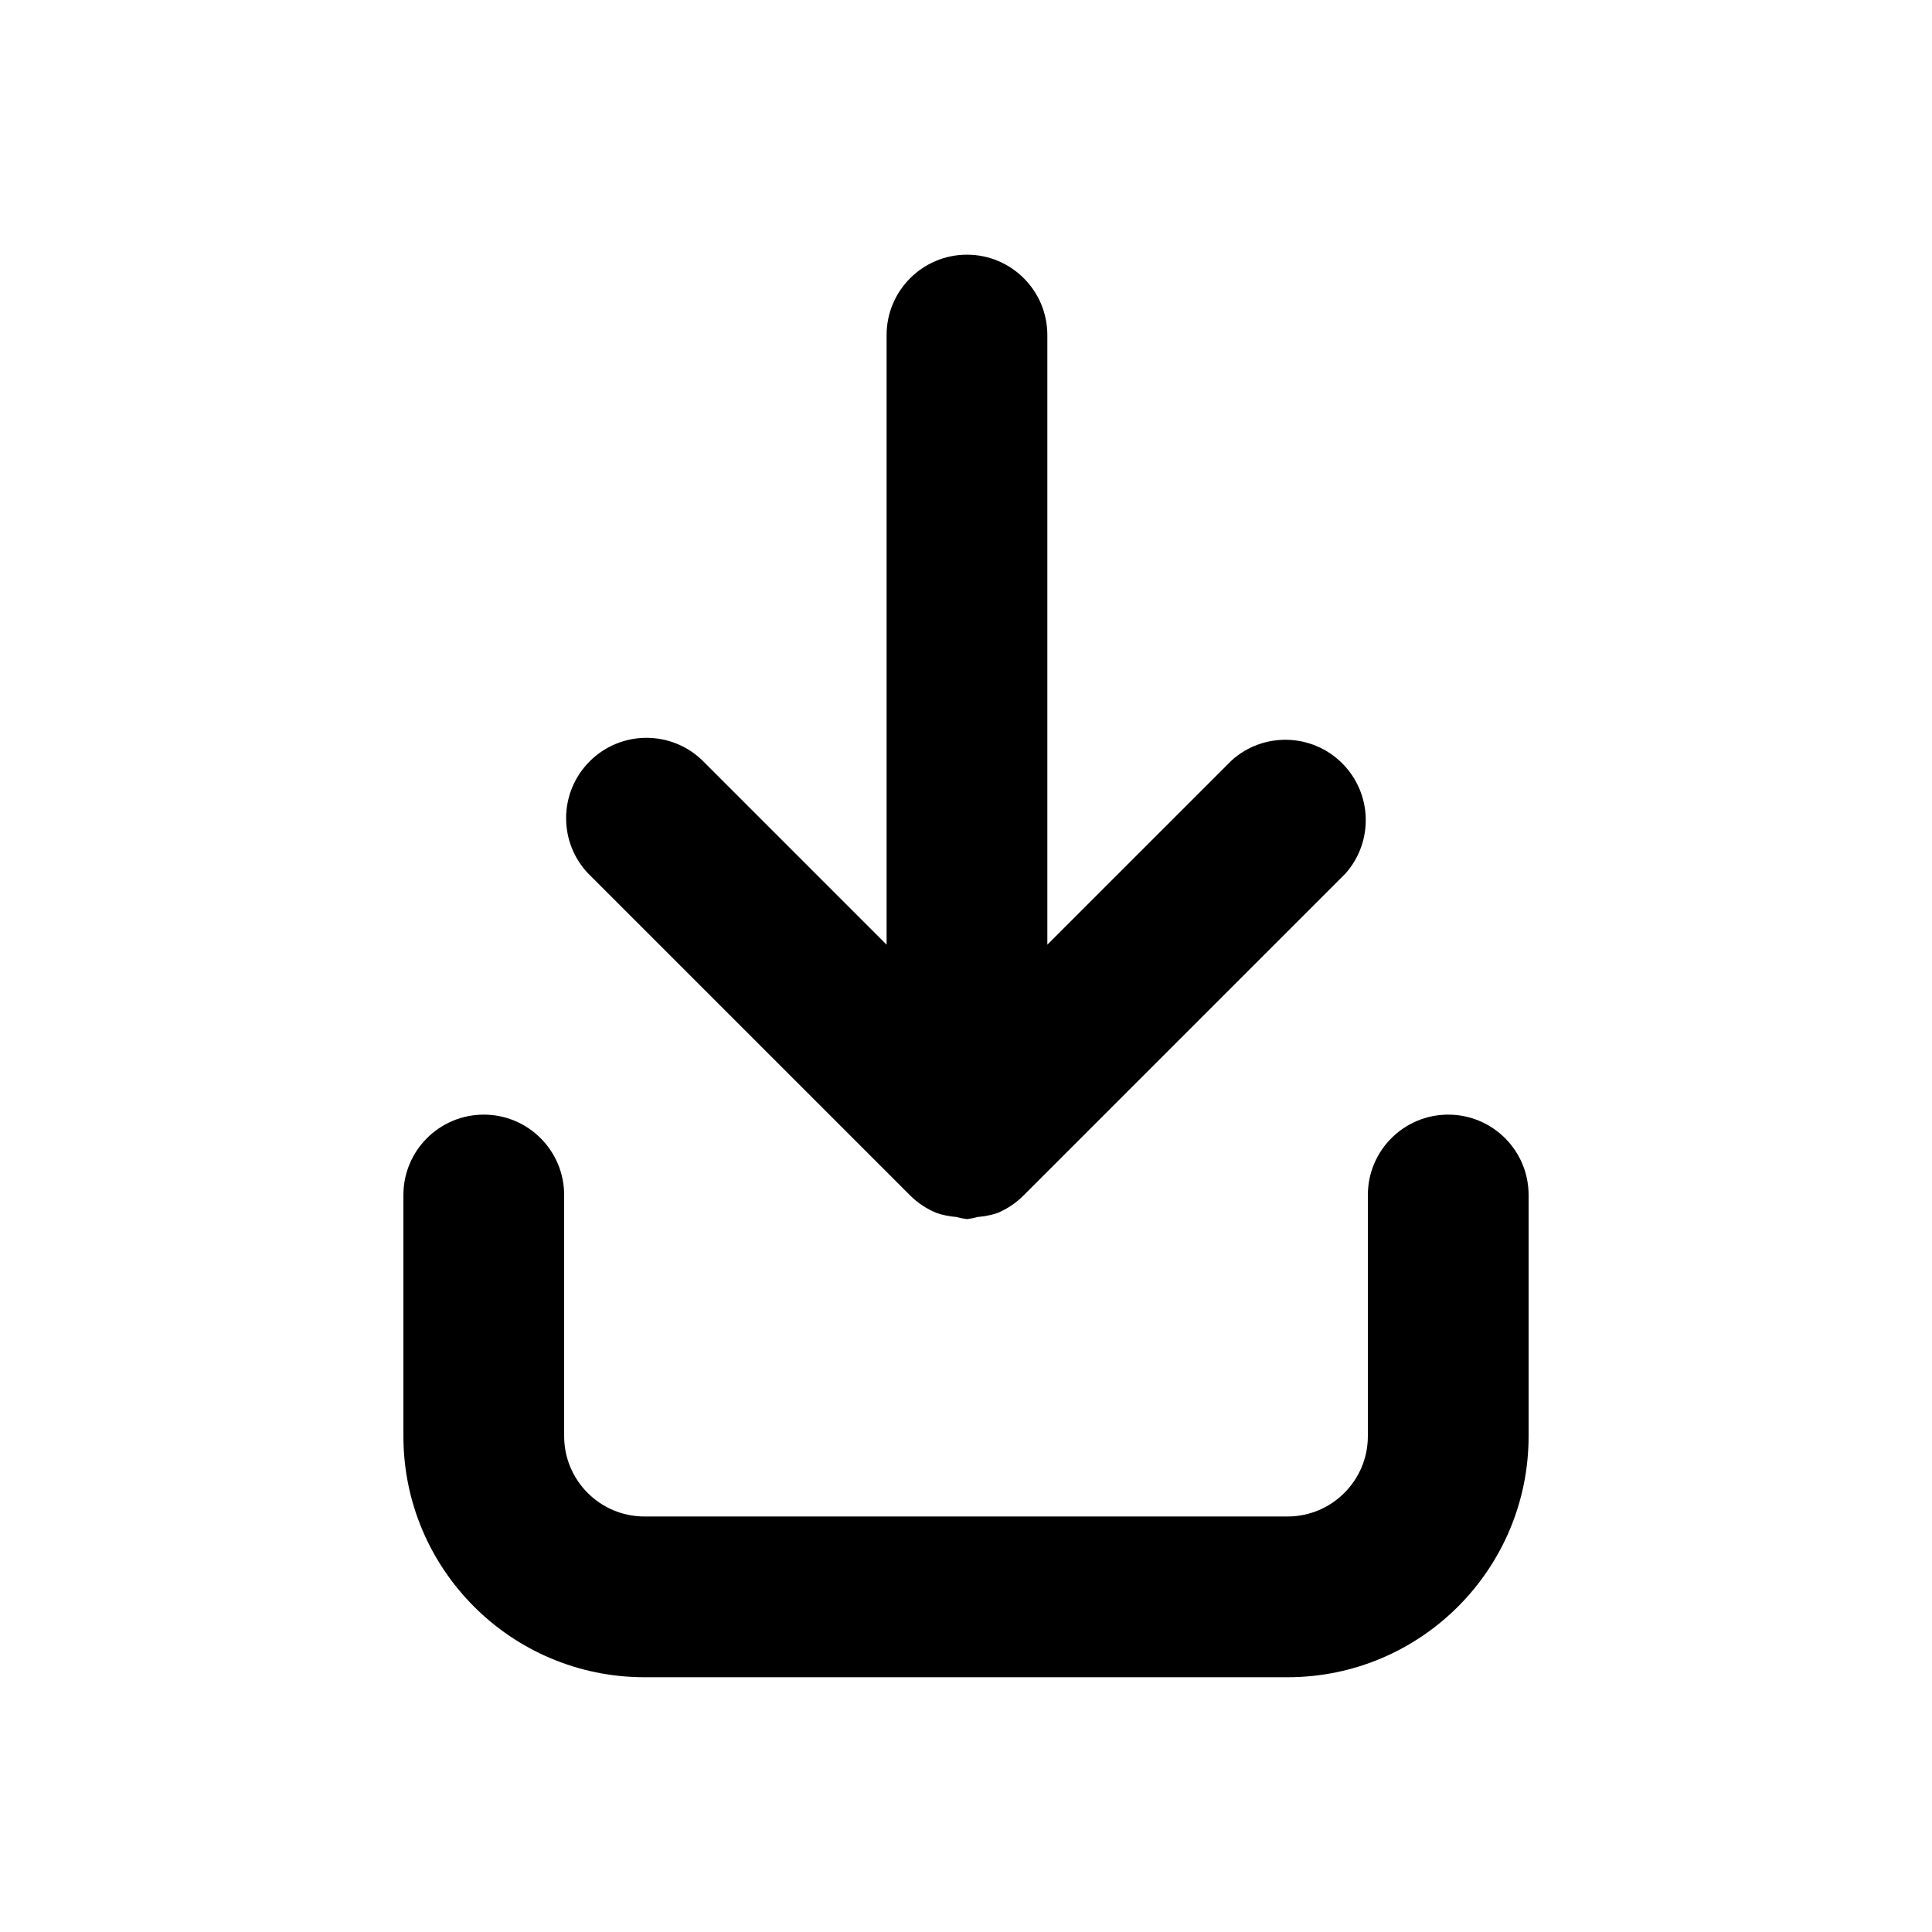
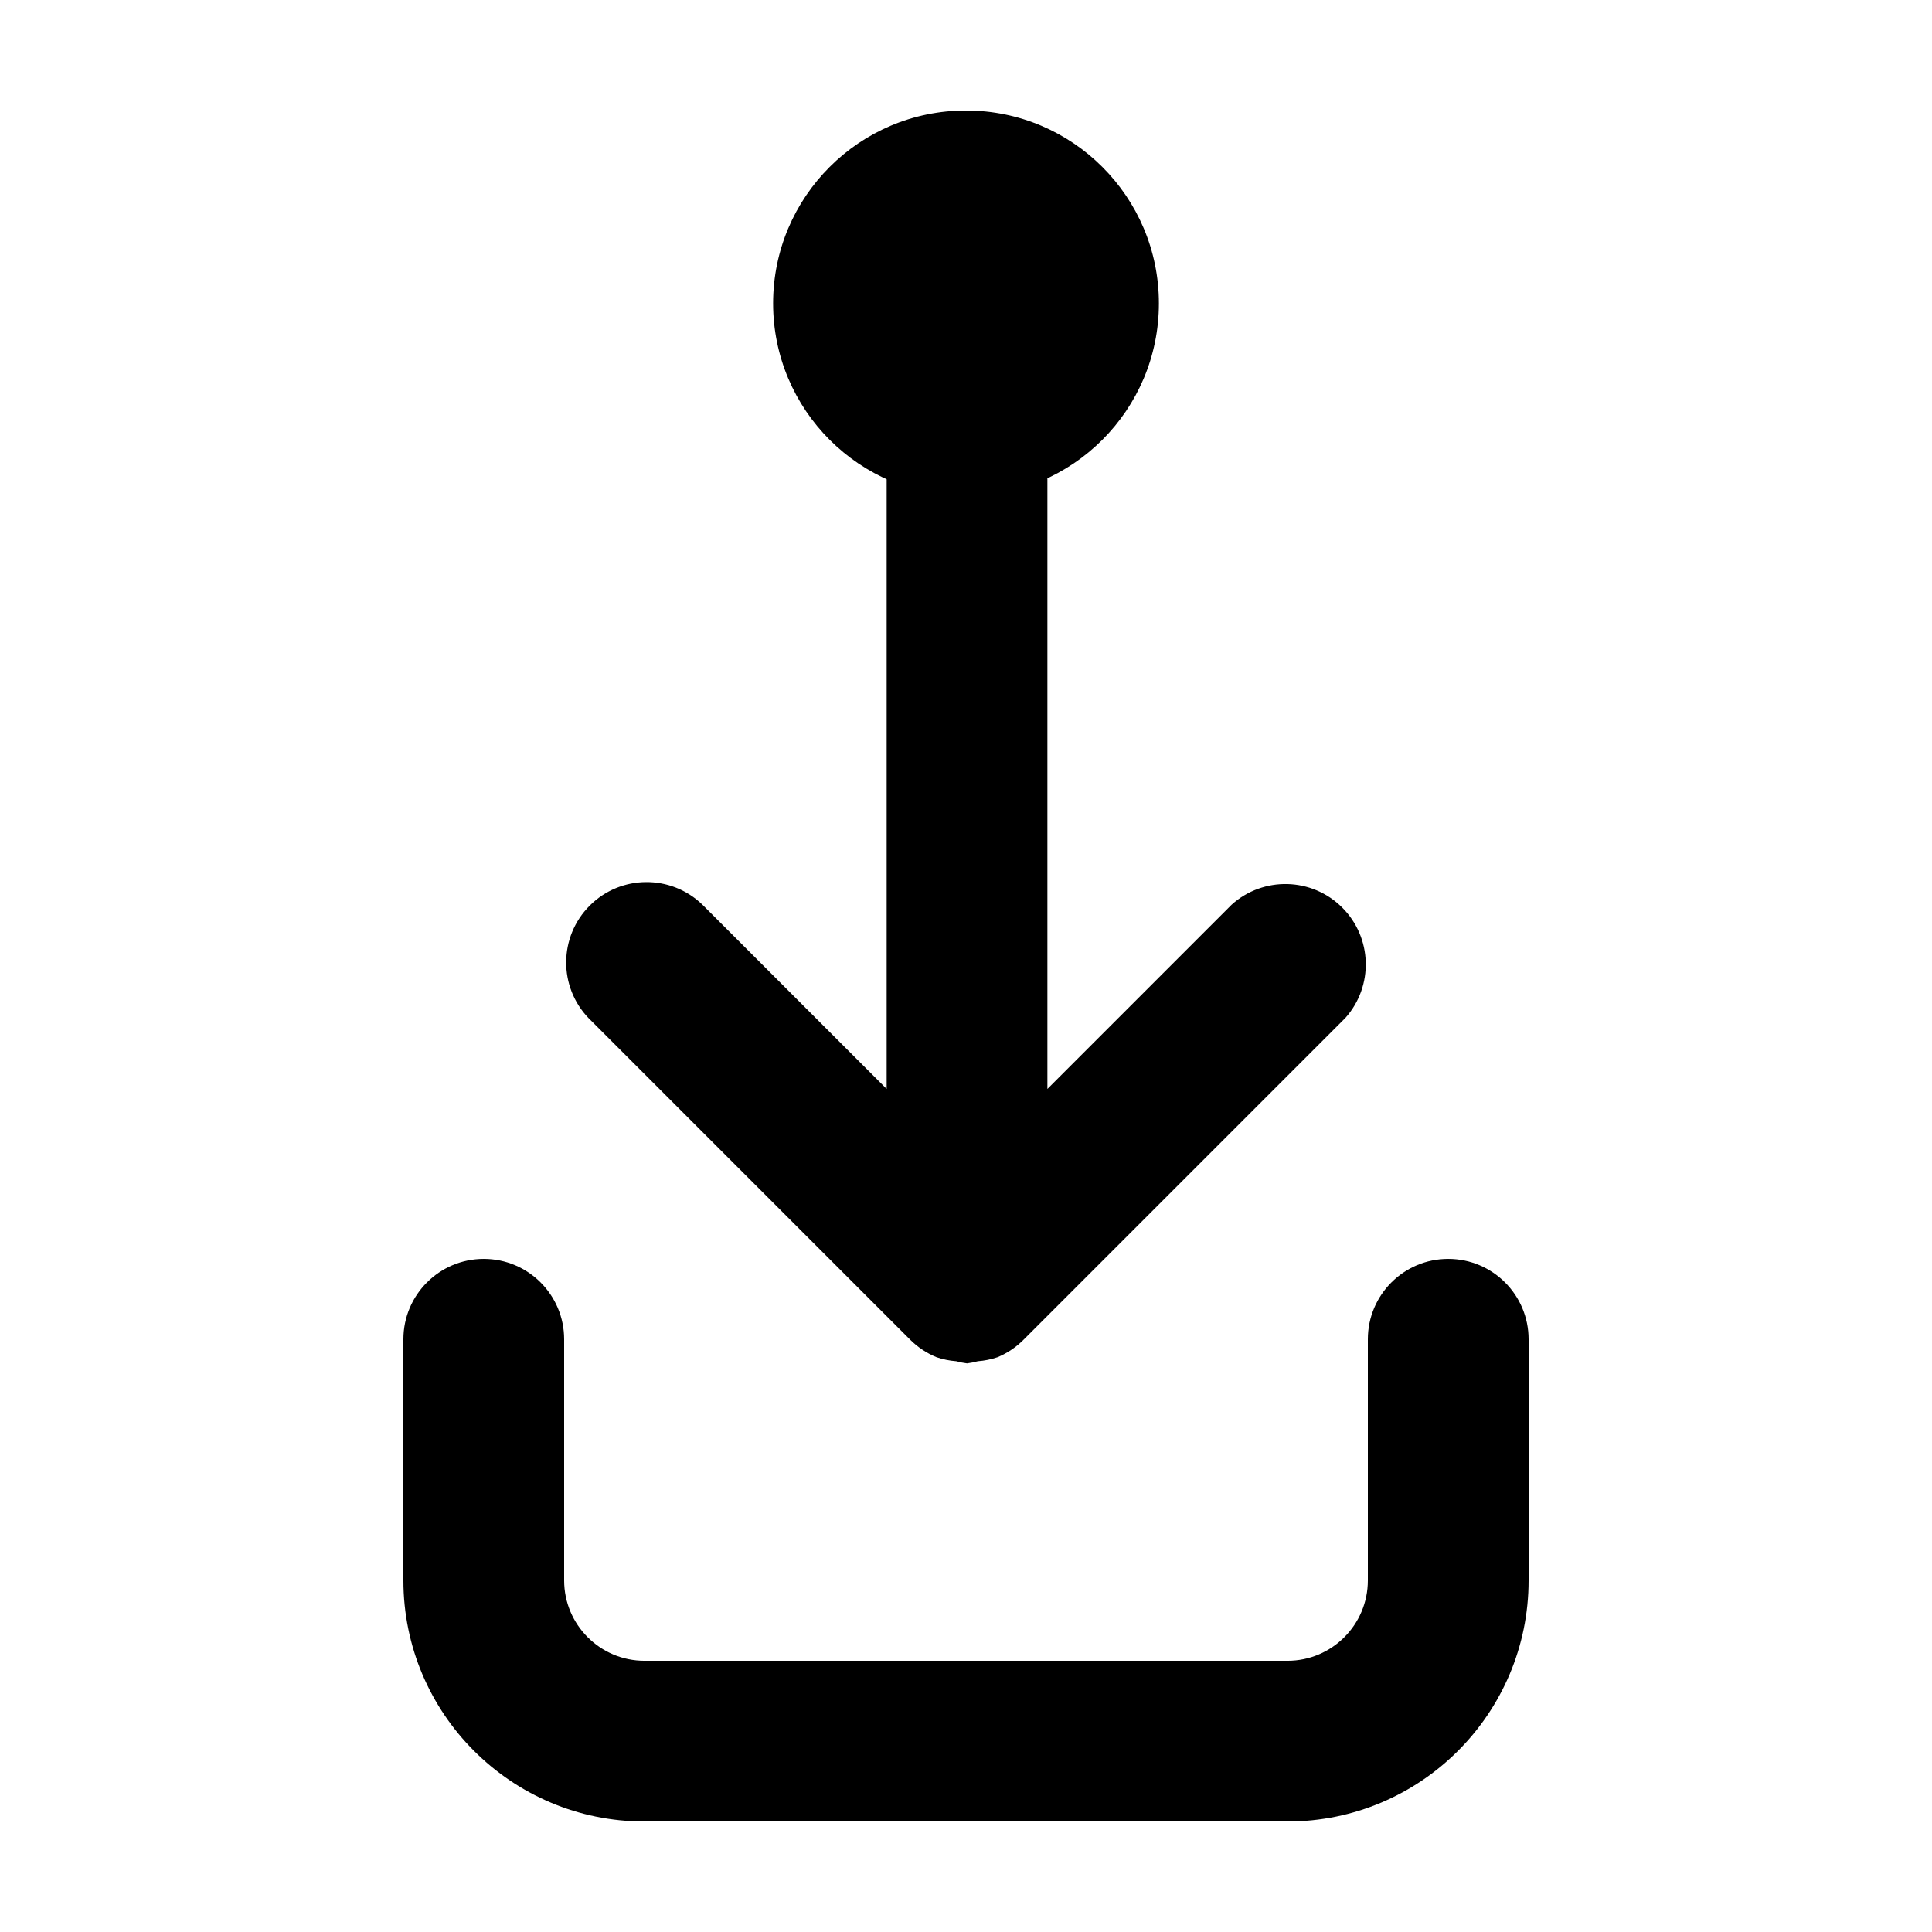
<svg xmlns="http://www.w3.org/2000/svg" width="60.096mm" height="60.096mm" viewBox="0 0 60.096 60.096" version="1.1" id="svg8">
  <defs id="defs2" />
  <g id="layer1" transform="translate(-68.44202,-28.35159)">
-     <g id="g862" transform="rotate(180,98.49007,59.48144)">
-       <path fill="context-fill" d="m 110.225,63.424 -10,-10 a 2.5,2.5 0 0 0 -0.817,-0.542 2.46,2.46 0 0 0 -0.615,-0.125 2.345,2.345 0 0 0 -0.334,-0.067 2.345,2.345 0 0 0 -0.335,0.067 2.46,2.46 0 0 0 -0.615,0.125 2.5,2.5 0 0 0 -0.822,0.557 l -10,10 a 2.5,2.5 0 0 0 3.54,3.52 l 5.733,-5.732 v 18.962 a 2.5,2.5 0 0 0 5,0 V 61.227 l 5.732,5.732 a 2.5,2.5 0 0 0 3.535,-3.535 z" id="path2" style="fill:#000000;fill-opacity:1;stroke:none;stroke-width:2;stroke-miterlimit:4;stroke-dasharray:none;stroke-opacity:1" />
-       <path fill="context-fill" d="m 113.49,55.94 a 2.5,2.5 0 0 1 -2.5,-2.5 v -7.5 a 2.5,2.5 0 0 0 -2.5,-2.5 H 88.49 a 2.5,2.5 0 0 0 -2.5,2.5 v 7.5 a 2.5,2.5 0 0 1 -5,0 v -7.5 a 7.5,7.5 0 0 1 7.5,-7.5 h 20 a 7.5,7.5 0 0 1 7.5,7.5 v 7.5 a 2.5,2.5 0 0 1 -2.5,2.5 z" id="path4" style="fill:#000000;fill-opacity:1;stroke:none;stroke-width:2;stroke-miterlimit:4;stroke-dasharray:none;stroke-opacity:1" />
+     <g id="g840" transform="translate(0,-1.33237)">
+       <path fill="context-fill" d="m 86.756,61.359 10,10 a 2.5,2.5 0 0 0 0.817,0.542 2.46,2.46 0 0 0 0.615,0.125 2.345,2.345 0 0 0 0.334,0.067 2.345,2.345 0 0 0 0.335,-0.067 2.46,2.46 0 0 0 0.615,-0.125 2.5,2.5 0 0 0 0.822,-0.557 l 10,-10 a 2.5,2.5 0 0 0 -3.54,-3.52 l -5.732,5.732 V 44.594 a 2.5,2.5 0 0 0 -5,0 v 18.962 l -5.732,-5.732 a 2.5,2.5 0 0 0 -3.535,3.535 z" id="path2" style="fill:#000000;fill-opacity:1;stroke:none;stroke-width:2;stroke-miterlimit:4;stroke-dasharray:none;stroke-opacity:1" />
+       <path fill="context-fill" d="m 83.49,68.843 a 2.5,2.5 0 0 1 2.5,2.5 v 7.5 a 2.5,2.5 0 0 0 2.5,2.5 h 20 a 2.5,2.5 0 0 0 2.5,-2.5 v -7.5 a 2.5,2.5 0 0 1 5,0 v 7.5 a 7.5,7.5 0 0 1 -7.5,7.5 H 88.49 a 7.5,7.5 0 0 1 -7.5,-7.5 v -7.5 a 2.5,2.5 0 0 1 2.5,-2.5 z" id="path4" style="fill:#000000;fill-opacity:1;stroke:none;stroke-width:2;stroke-miterlimit:4;stroke-dasharray:none;stroke-opacity:1" />
+       <circle style="fill:#000000;fill-opacity:1;stroke-width:0.051;stroke-linecap:round;stroke-linejoin:round;stroke-miterlimit:10" id="path835" cx="98.49" cy="39.121" r="6" />
    </g>
  </g>
</svg>
